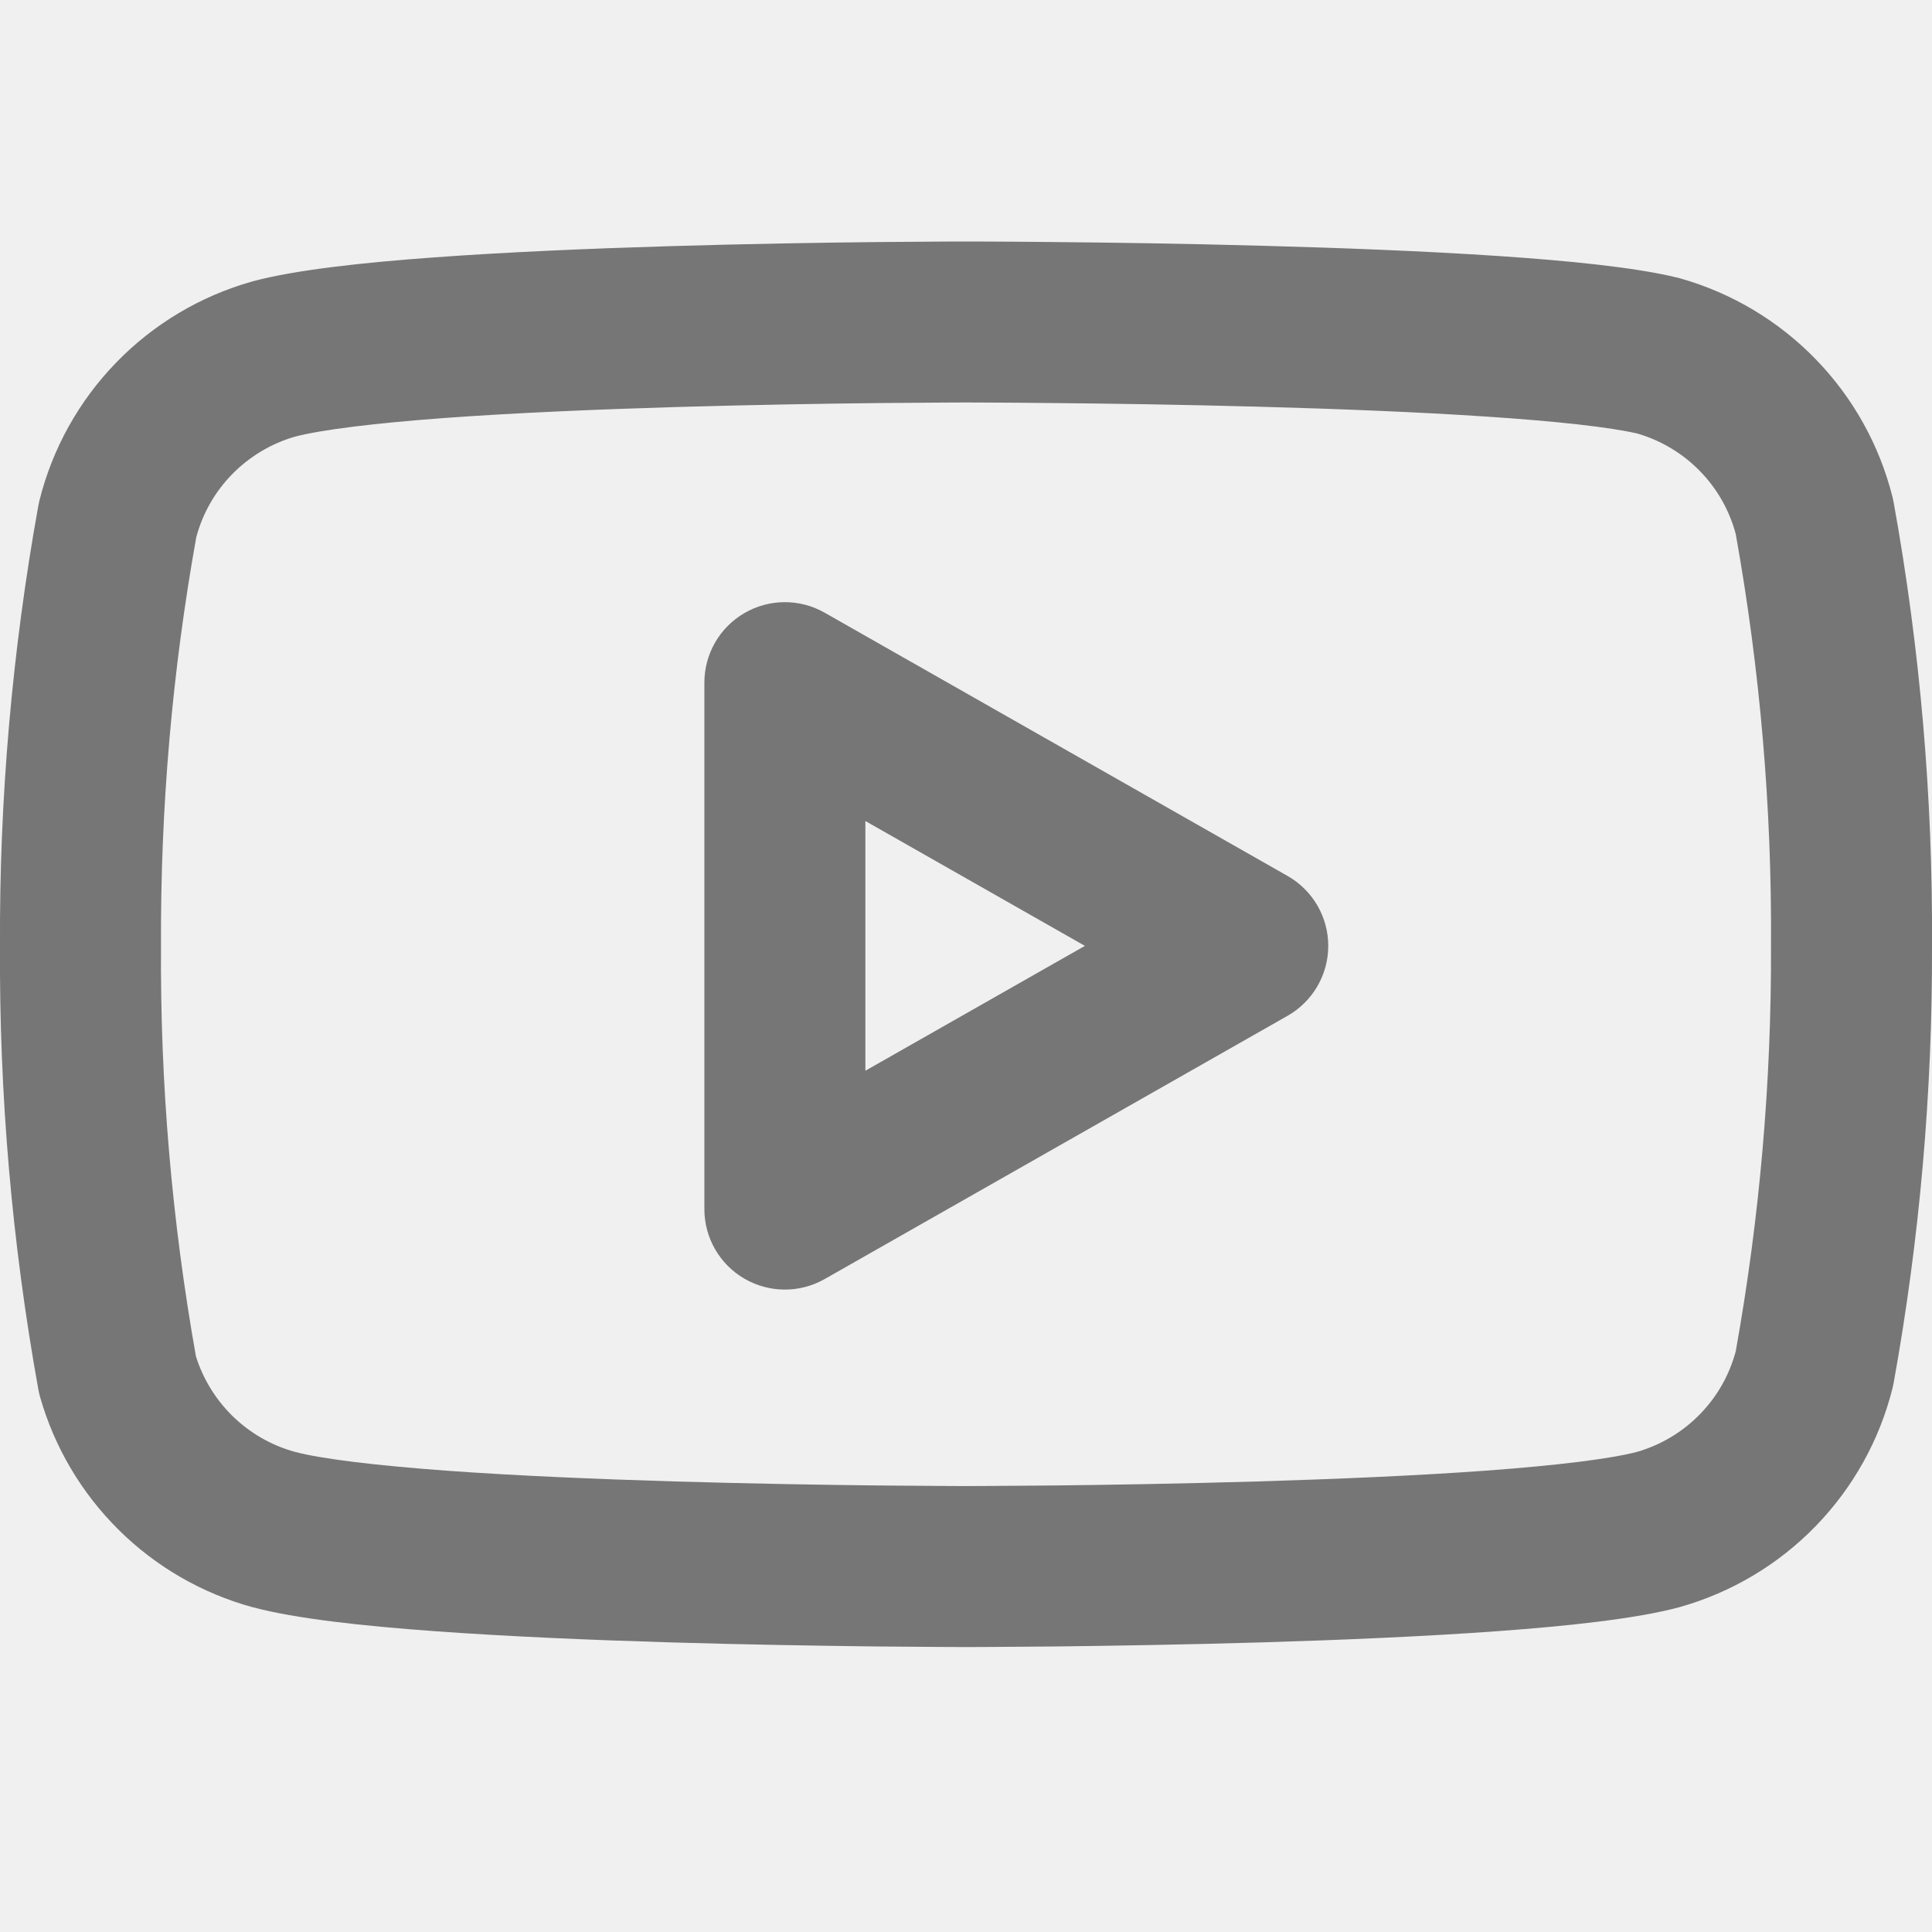
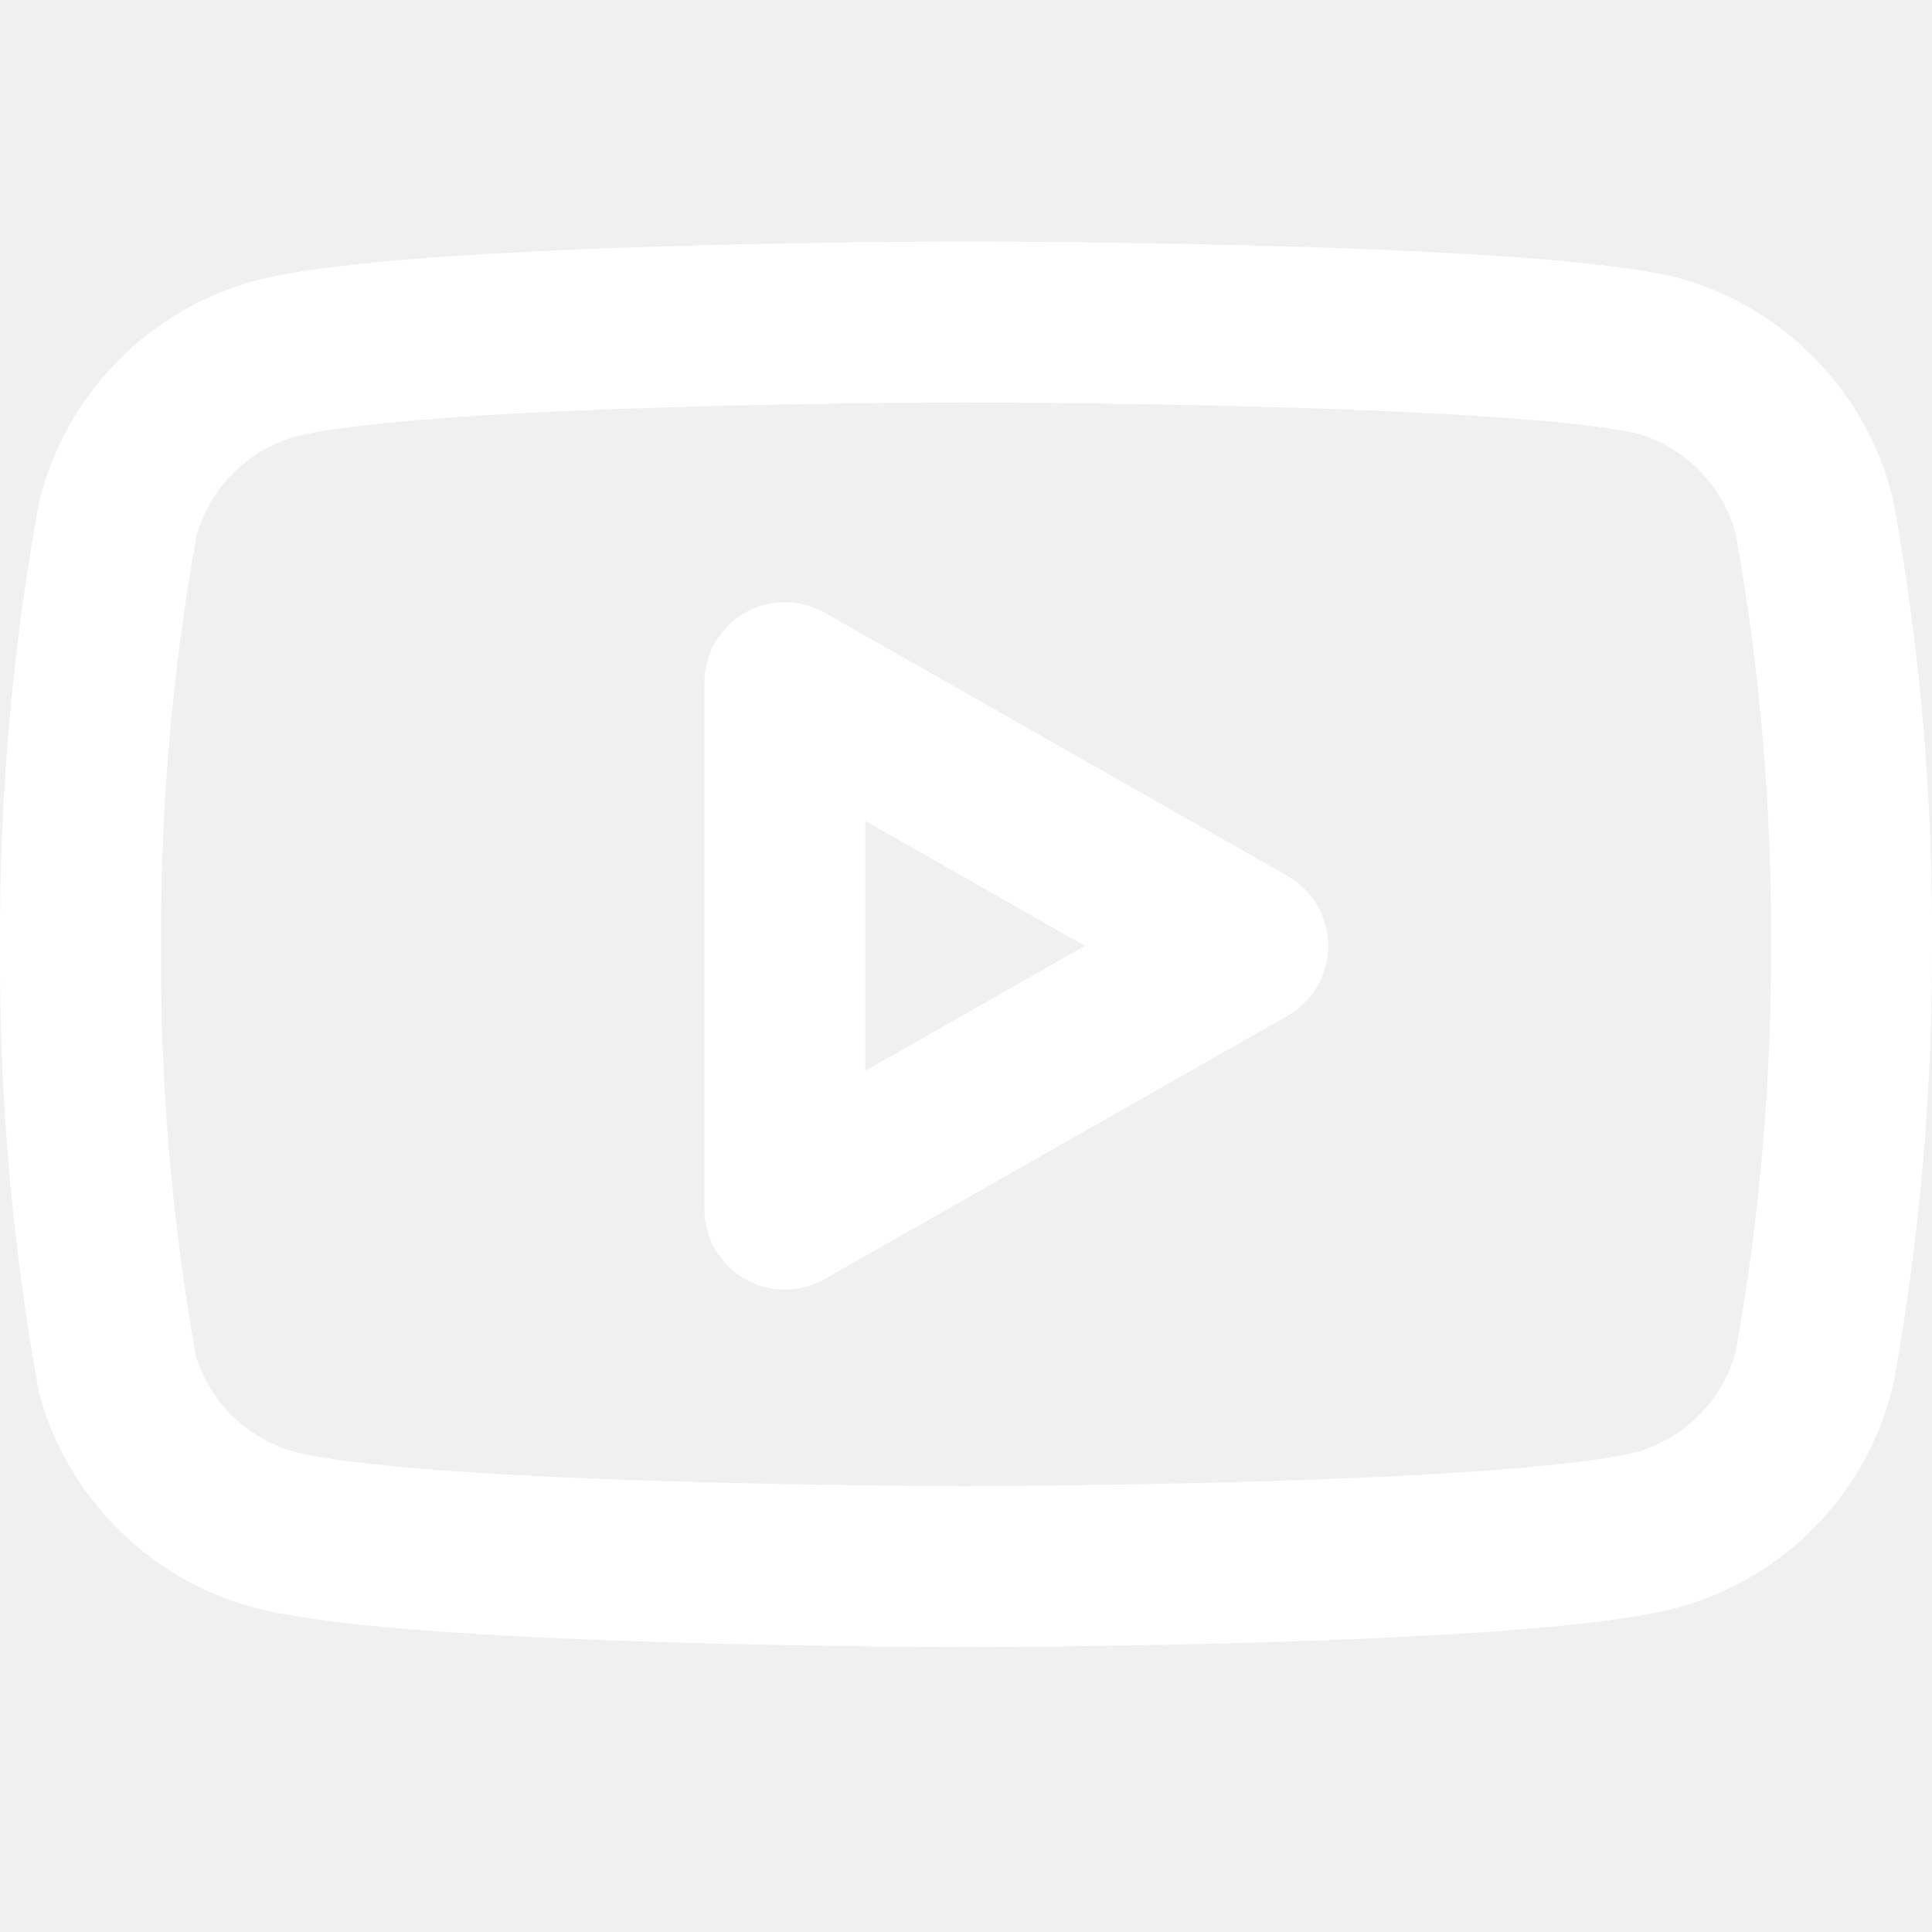
<svg xmlns="http://www.w3.org/2000/svg" width="24" height="24" viewBox="0 0 24 24" fill="none">
  <g clip-path="url(#clip0_104:45)">
-     <path fill-rule="evenodd" clip-rule="evenodd" d="M12 3C12 3 12 3 12 4L12 5L11.925 5C11.874 5 11.801 5 11.706 5.001C11.516 5.002 11.242 5.004 10.909 5.007C10.241 5.014 9.334 5.029 8.375 5.057C7.414 5.086 6.409 5.128 5.542 5.191C4.654 5.256 3.994 5.338 3.665 5.424C3.367 5.51 3.096 5.673 2.879 5.896C2.668 6.113 2.516 6.381 2.438 6.674C2.138 8.347 1.992 10.045 2 11.745L2 11.756C1.989 13.463 2.135 15.168 2.434 16.849C2.521 17.126 2.675 17.379 2.882 17.584C3.099 17.798 3.367 17.954 3.661 18.035C3.988 18.122 4.65 18.203 5.542 18.269C6.409 18.332 7.414 18.374 8.375 18.403C9.334 18.431 10.241 18.446 10.909 18.453C11.242 18.456 11.516 18.458 11.706 18.459C11.801 18.46 11.874 18.46 11.925 18.46H12.075C12.126 18.46 12.199 18.46 12.294 18.459C12.484 18.458 12.758 18.456 13.091 18.453C13.759 18.446 14.666 18.431 15.625 18.403C16.586 18.374 17.591 18.332 18.458 18.269C19.346 18.204 20.006 18.122 20.335 18.036C20.633 17.95 20.904 17.788 21.121 17.564C21.332 17.347 21.484 17.079 21.562 16.786C21.86 15.125 22.006 13.441 22 11.754L22 11.744C22.011 10.031 21.864 8.32 21.562 6.634C21.484 6.341 21.332 6.073 21.121 5.856C20.907 5.635 20.64 5.474 20.345 5.387C20.005 5.307 19.343 5.233 18.464 5.175C17.596 5.117 16.589 5.078 15.628 5.052C14.668 5.026 13.76 5.013 13.092 5.007C12.758 5.003 12.485 5.002 12.295 5.001L12.076 5L12 5L12 4C12 3 12 3 12 3L12.08 3C12.131 3 12.207 3 12.303 3.001C12.496 3.002 12.774 3.003 13.112 3.007C13.787 3.013 14.707 3.026 15.682 3.053C16.656 3.079 17.692 3.119 18.597 3.179C19.477 3.238 20.311 3.32 20.837 3.449C20.849 3.451 20.861 3.454 20.872 3.458C21.512 3.639 22.093 3.986 22.556 4.463C23.02 4.941 23.349 5.532 23.51 6.177C23.515 6.199 23.52 6.221 23.524 6.242C23.852 8.06 24.011 9.904 24 11.751C24.006 13.571 23.847 15.387 23.524 17.177C23.52 17.199 23.515 17.221 23.51 17.243C23.349 17.888 23.02 18.479 22.556 18.957C22.093 19.434 21.512 19.781 20.872 19.962L20.858 19.966C20.325 20.109 19.483 20.199 18.603 20.263C17.696 20.329 16.659 20.373 15.685 20.402C14.709 20.431 13.789 20.445 13.113 20.453C12.774 20.456 12.497 20.458 12.304 20.459C12.207 20.459 12.132 20.46 12.08 20.46L12.001 20.46L11.92 20.46C11.868 20.46 11.793 20.459 11.696 20.459C11.503 20.458 11.226 20.456 10.887 20.453C10.211 20.445 9.291 20.431 8.315 20.402C7.341 20.373 6.304 20.329 5.397 20.263C4.517 20.199 3.675 20.109 3.142 19.966L3.136 19.965C2.509 19.793 1.937 19.463 1.475 19.005C1.013 18.548 0.676 17.979 0.498 17.354C0.489 17.322 0.482 17.29 0.476 17.258C0.148 15.44 -0.011 13.596 -7.92317e-06 11.749C-0.009 9.916 0.151 8.086 0.476 6.283C0.48 6.261 0.485 6.239 0.49 6.217C0.651 5.572 0.98 4.981 1.444 4.503C1.907 4.026 2.488 3.679 3.128 3.498L3.142 3.494C3.675 3.351 4.517 3.261 5.397 3.197C6.304 3.131 7.341 3.087 8.315 3.058C9.291 3.029 10.211 3.014 10.887 3.007C11.226 3.004 11.503 3.002 11.696 3.001C11.793 3 11.868 3 11.92 3L12 3Z" fill="#767676" />
-     <path fill-rule="evenodd" clip-rule="evenodd" d="M9.247 7.616C9.555 7.437 9.935 7.435 10.244 7.611L15.994 10.881C16.307 11.059 16.5 11.39 16.5 11.75C16.5 12.11 16.307 12.441 15.994 12.619L10.244 15.889C9.935 16.065 9.555 16.063 9.247 15.884C8.939 15.705 8.75 15.376 8.75 15.02V8.48C8.75 8.124 8.939 7.795 9.247 7.616ZM10.75 10.199V13.301L13.477 11.75L10.75 10.199Z" fill="#767676" />
+     <path fill-rule="evenodd" clip-rule="evenodd" d="M12 3C12 3 12 3 12 4L12 5L11.925 5C11.874 5 11.801 5 11.706 5.001C11.516 5.002 11.242 5.004 10.909 5.007C10.241 5.014 9.334 5.029 8.375 5.057C7.414 5.086 6.409 5.128 5.542 5.191C4.654 5.256 3.994 5.338 3.665 5.424C3.367 5.51 3.096 5.673 2.879 5.896C2.668 6.113 2.516 6.381 2.438 6.674C2.138 8.347 1.992 10.045 2 11.745L2 11.756C1.989 13.463 2.135 15.168 2.434 16.849C2.521 17.126 2.675 17.379 2.882 17.584C3.099 17.798 3.367 17.954 3.661 18.035C3.988 18.122 4.65 18.203 5.542 18.269C6.409 18.332 7.414 18.374 8.375 18.403C9.334 18.431 10.241 18.446 10.909 18.453C11.242 18.456 11.516 18.458 11.706 18.459C11.801 18.46 11.874 18.46 11.925 18.46H12.075C12.126 18.46 12.199 18.46 12.294 18.459C12.484 18.458 12.758 18.456 13.091 18.453C13.759 18.446 14.666 18.431 15.625 18.403C16.586 18.374 17.591 18.332 18.458 18.269C19.346 18.204 20.006 18.122 20.335 18.036C20.633 17.95 20.904 17.788 21.121 17.564C21.332 17.347 21.484 17.079 21.562 16.786C21.86 15.125 22.006 13.441 22 11.754L22 11.744C22.011 10.031 21.864 8.32 21.562 6.634C21.484 6.341 21.332 6.073 21.121 5.856C20.907 5.635 20.64 5.474 20.345 5.387C20.005 5.307 19.343 5.233 18.464 5.175C17.596 5.117 16.589 5.078 15.628 5.052C14.668 5.026 13.76 5.013 13.092 5.007C12.758 5.003 12.485 5.002 12.295 5.001L12.076 5L12 5L12 4C12 3 12 3 12 3L12.08 3C12.131 3 12.207 3 12.303 3.001C12.496 3.002 12.774 3.003 13.112 3.007C13.787 3.013 14.707 3.026 15.682 3.053C16.656 3.079 17.692 3.119 18.597 3.179C19.477 3.238 20.311 3.32 20.837 3.449C20.849 3.451 20.861 3.454 20.872 3.458C21.512 3.639 22.093 3.986 22.556 4.463C23.02 4.941 23.349 5.532 23.51 6.177C23.515 6.199 23.52 6.221 23.524 6.242C23.852 8.06 24.011 9.904 24 11.751C24.006 13.571 23.847 15.387 23.524 17.177C23.52 17.199 23.515 17.221 23.51 17.243C23.349 17.888 23.02 18.479 22.556 18.957C22.093 19.434 21.512 19.781 20.872 19.962L20.858 19.966C20.325 20.109 19.483 20.199 18.603 20.263C17.696 20.329 16.659 20.373 15.685 20.402C14.709 20.431 13.789 20.445 13.113 20.453C12.774 20.456 12.497 20.458 12.304 20.459C12.207 20.459 12.132 20.46 12.08 20.46L12.001 20.46L11.92 20.46C11.868 20.46 11.793 20.459 11.696 20.459C11.503 20.458 11.226 20.456 10.887 20.453C10.211 20.445 9.291 20.431 8.315 20.402C7.341 20.373 6.304 20.329 5.397 20.263C4.517 20.199 3.675 20.109 3.142 19.966L3.136 19.965C2.509 19.793 1.937 19.463 1.475 19.005C1.013 18.548 0.676 17.979 0.498 17.354C0.489 17.322 0.482 17.29 0.476 17.258C0.148 15.44 -0.011 13.596 -7.92317e-06 11.749C-0.009 9.916 0.151 8.086 0.476 6.283C0.48 6.261 0.485 6.239 0.49 6.217C0.651 5.572 0.98 4.981 1.444 4.503C1.907 4.026 2.488 3.679 3.128 3.498L3.142 3.494C3.675 3.351 4.517 3.261 5.397 3.197C6.304 3.131 7.341 3.087 8.315 3.058C9.291 3.029 10.211 3.014 10.887 3.007C11.226 3.004 11.503 3.002 11.696 3.001C11.793 3 11.868 3 11.92 3L12 3Z" fill="#fff" />
+     <path fill-rule="evenodd" clip-rule="evenodd" d="M9.247 7.616C9.555 7.437 9.935 7.435 10.244 7.611L15.994 10.881C16.307 11.059 16.5 11.39 16.5 11.75C16.5 12.11 16.307 12.441 15.994 12.619L10.244 15.889C9.935 16.065 9.555 16.063 9.247 15.884C8.939 15.705 8.75 15.376 8.75 15.02V8.48C8.75 8.124 8.939 7.795 9.247 7.616ZM10.75 10.199V13.301L13.477 11.75L10.75 10.199Z" fill="#fff" />
  </g>
  <defs>
    <clipPath id="clip0_104:45">
      <rect width="24" height="24" fill="white" />
    </clipPath>
  </defs>
</svg>
